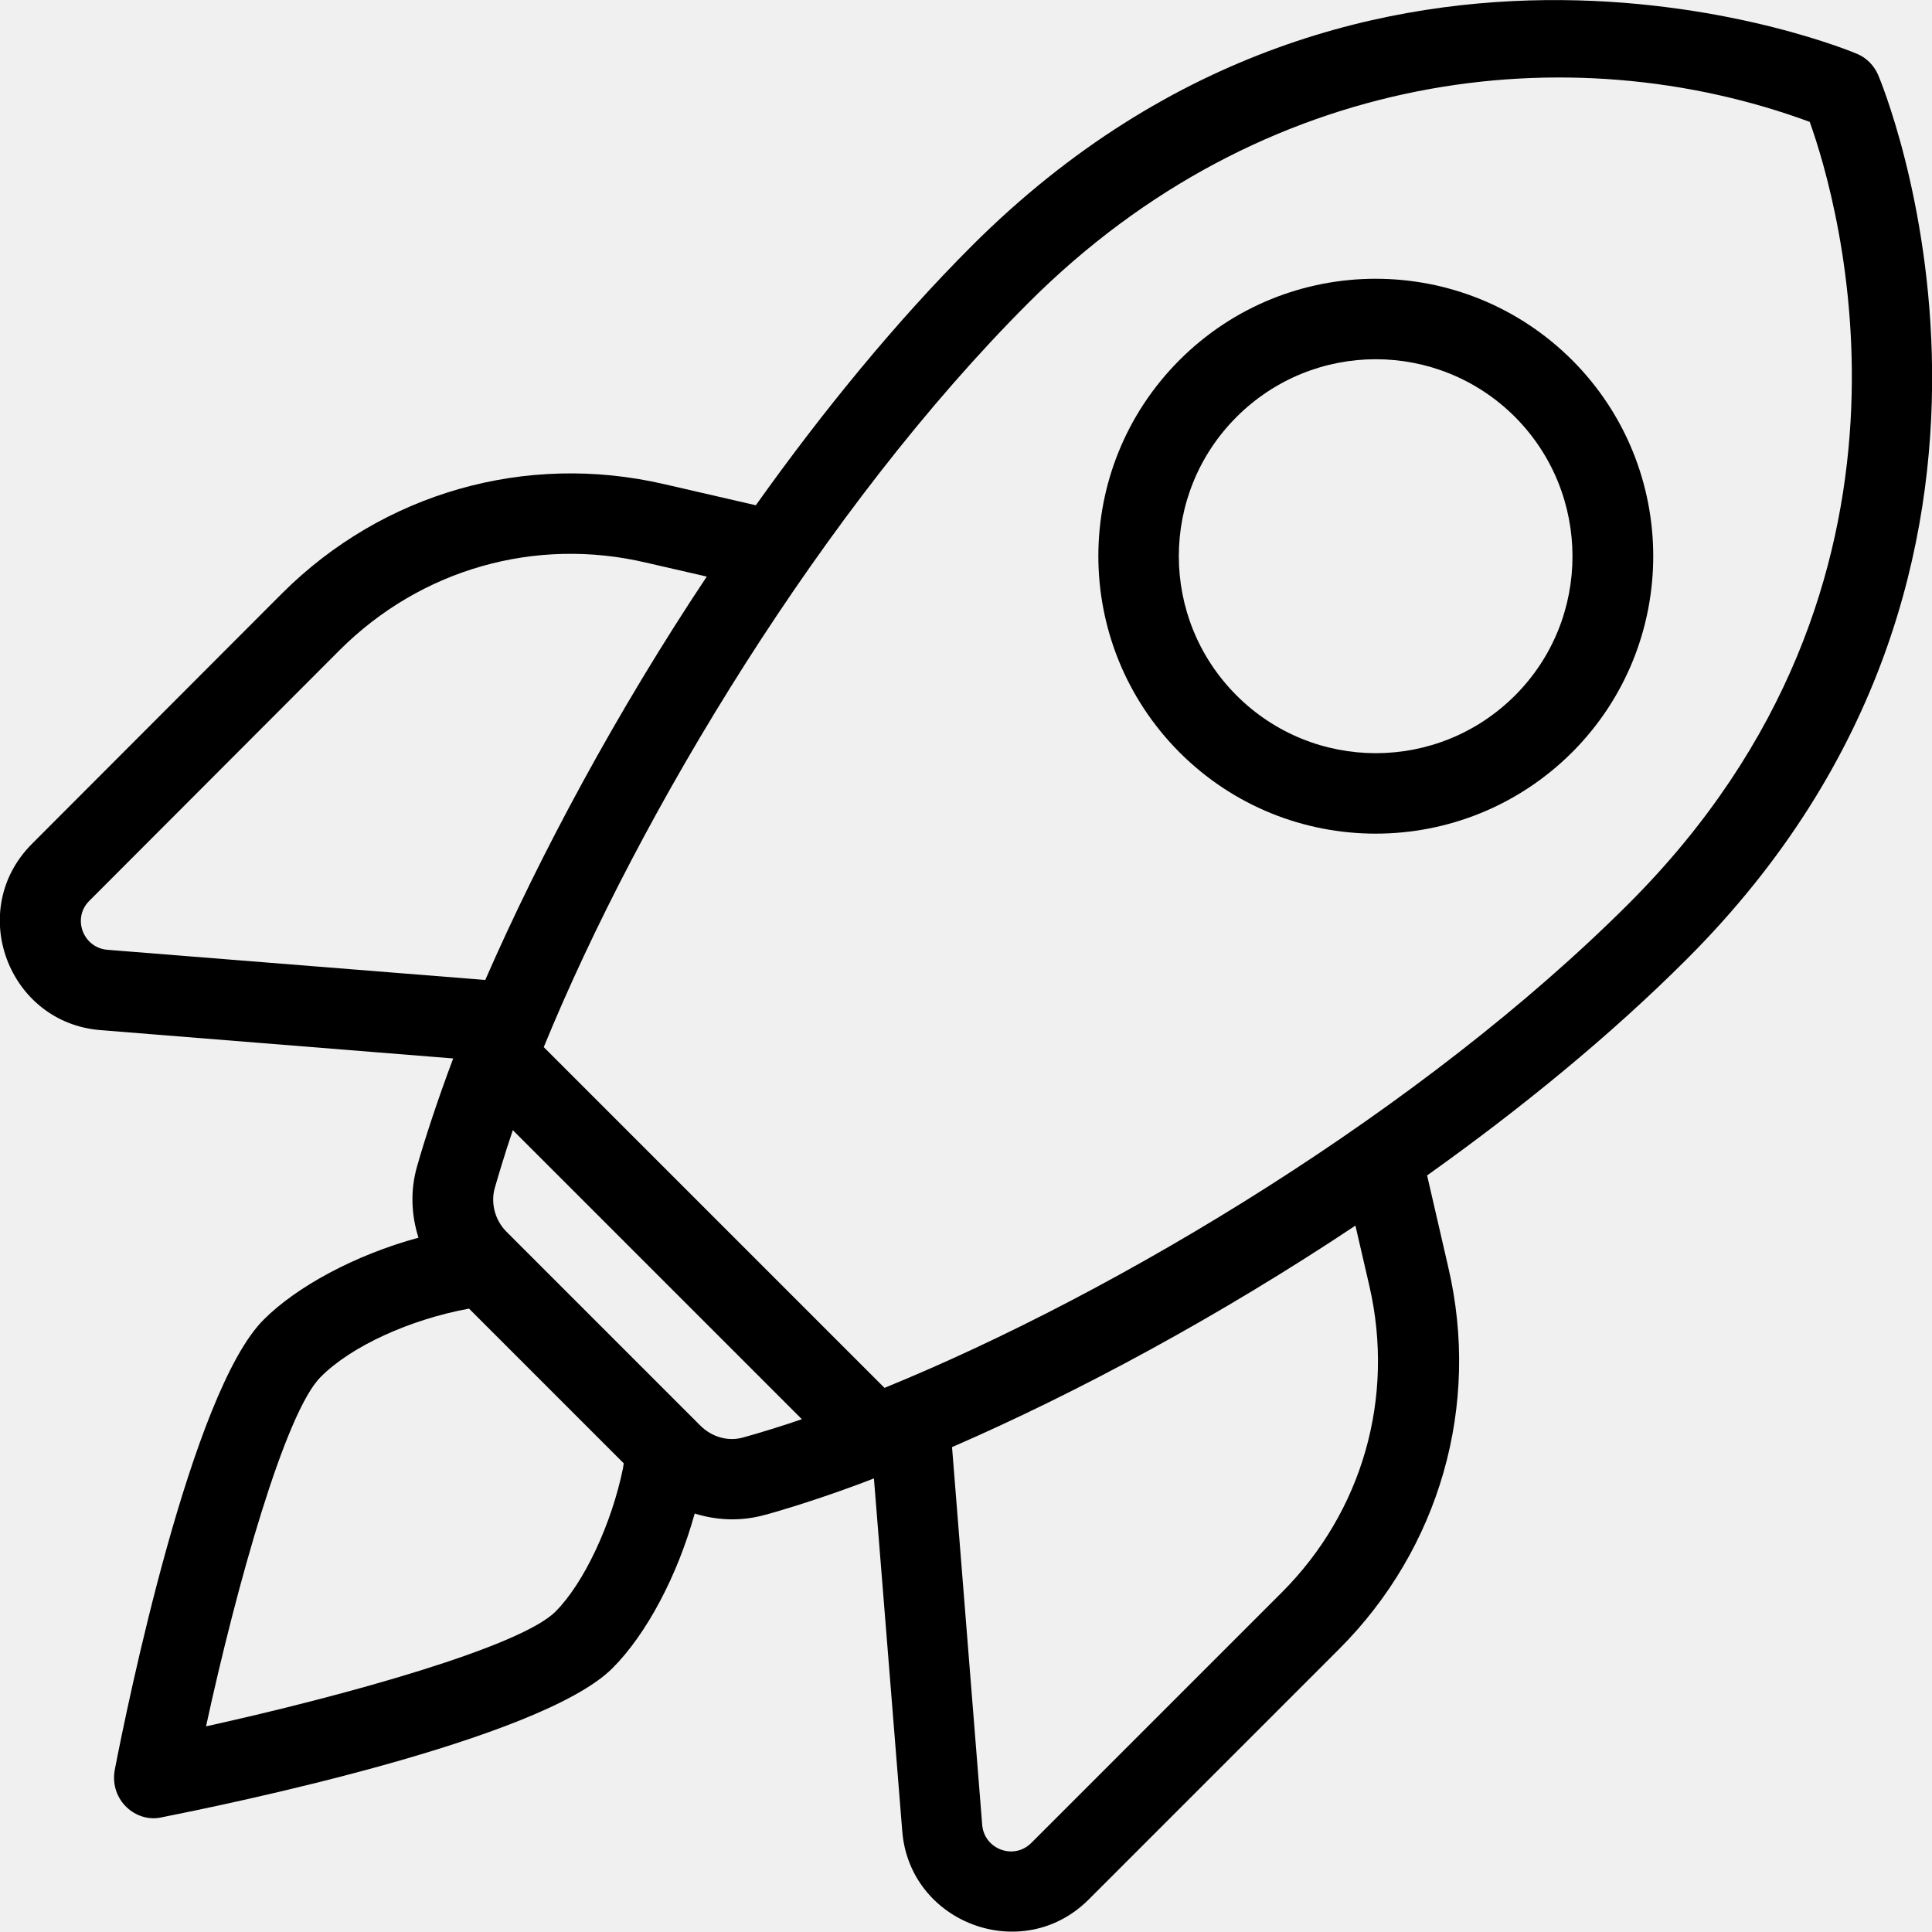
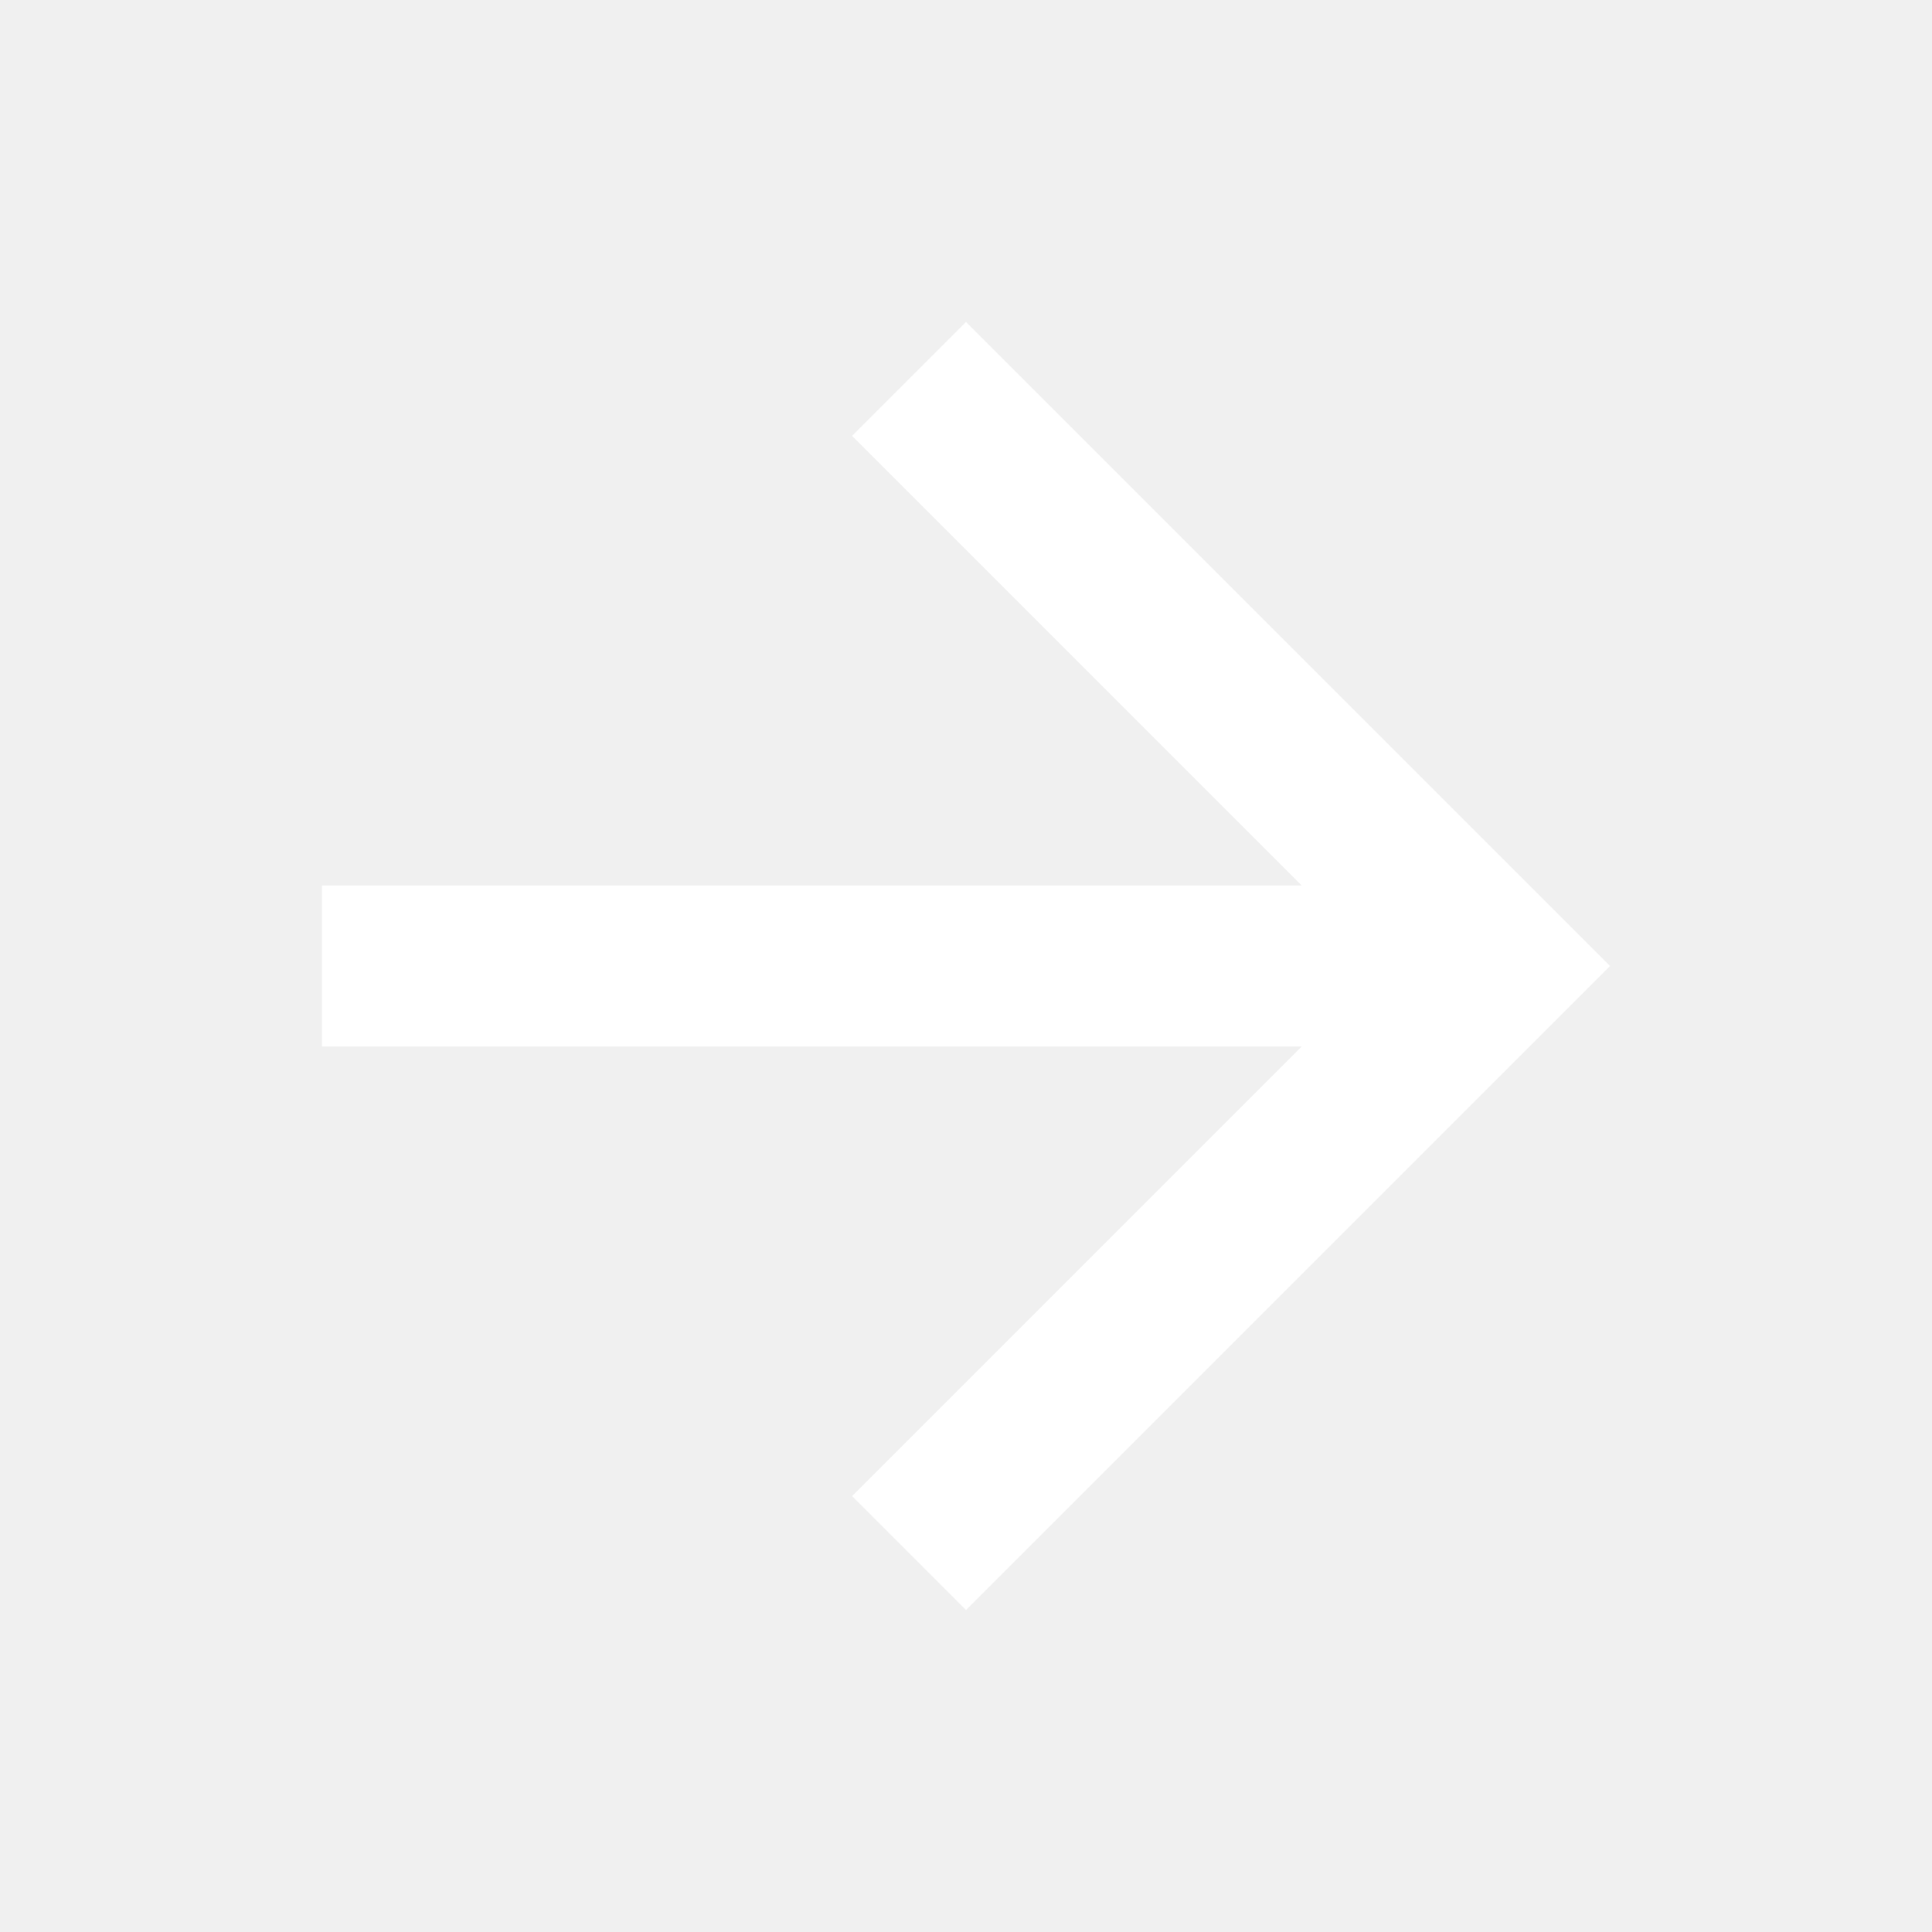
- <svg xmlns="http://www.w3.org/2000/svg" enable-background="new 0 0 512 512" viewBox="0 0 512 512" id="rocket">
-   <path d="M497.7,19.8c-1.1-2.5-3.1-4.5-5.5-5.5c-1.3-0.6-129.3-54.4-234.6,50.8c-20.1,20.1-39.5,43.8-57.3,68.8l-24.3-5.6c-36.7-8.5-74.5,2.3-101.2,28.9L8.5,223.6c-17.6,17.6-6.3,47.5,18.2,49.4l93.4,7.5c-4.1,10.9-7.6,21.6-9.6,28.7c-1.8,6.3-1.5,12.8,0.4,18.8c-16.9,4.6-32.3,13-41,21.7c-19.2,19.1-36.3,102.8-39.5,119.4c-1.4,8,5.7,14.1,12.5,12.5c16.6-3.3,100.3-20.4,119.4-39.5c9.1-9.1,17.3-24.7,21.8-41c6.4,2,12.9,2,18.8,0.3h0.1c7.1-2,17.5-5.3,28.6-9.6l7.5,93.4c1.9,24.5,31.9,35.7,49.4,18.2l66.4-66.4c26.6-26.6,37.5-64.5,28.9-101.2l-5.6-24.3c25-17.8,48.7-37.2,68.8-57.3C552.2,149.1,498.3,21.1,497.7,19.8z M23.7,238.7L90,172.3c21.5-21.5,51.9-30.1,81.2-23.2l16.1,3.7c-23.9,35.9-44.1,73.5-58.7,106.9l-100.2-8C21.9,251.1,19.1,243.2,23.7,238.7z M147.2,427.1c-9.3,9.3-55.4,22.2-92.6,30.4c8.1-37.3,21-83.3,30.4-92.6c8.1-8.2,23.9-15.3,39.3-18.1l41,41c-0.1,0.4-0.1,0.8-0.2,1.3C162.1,403.8,154.8,419.5,147.2,427.1z M185.6,377.8l-51.4-51.4c-3-3-4.2-7.5-3.1-11.5c0.9-3.1,2.6-8.9,4.8-15.4l76.6,76.6c-4.6,1.6-10.7,3.5-15.4,4.8C193.1,382.1,188.7,380.9,185.6,377.8z M362.9,340.8c6.8,29.5-1.8,59.8-23.2,81.2l-66.4,66.4c-4.6,4.6-12.4,1.7-13-4.7l-8-100.2c33.4-14.5,71-34.8,106.9-58.7L362.9,340.8z M234.4,367.8l-90.3-90.3c25.5-62.3,74.2-143,128.5-197.3c62-62,143.5-71.3,207-47.9c7.5,21,37.3,121.9-47.9,207.1C377.4,293.7,296.7,342.4,234.4,367.8z" />
-   <path d="M312.6,95.4c-28.7,28.7-28.7,75.2,0,104c28.7,28.7,75.2,28.7,104,0c28.7-28.7,28.7-75.3,0-104C387.8,66.7,341.3,66.7,312.6,95.4z M401.5,184.3c-20.4,20.4-53.4,20.4-73.8,0s-20.4-53.4,0-73.8s53.4-20.4,73.8,0C421.8,130.9,421.8,164,401.5,184.3z" />
+ <svg xmlns="http://www.w3.org/2000/svg" width="48" height="48" id="arrow">
+   <path fill="none" d="M0 0h48v48H0z" />
+   <path fill="white" d="m24 8-2.83 2.83L32.34 22H8v4h24.34L21.17 37.17 24 40l16-16z" />
</svg>
